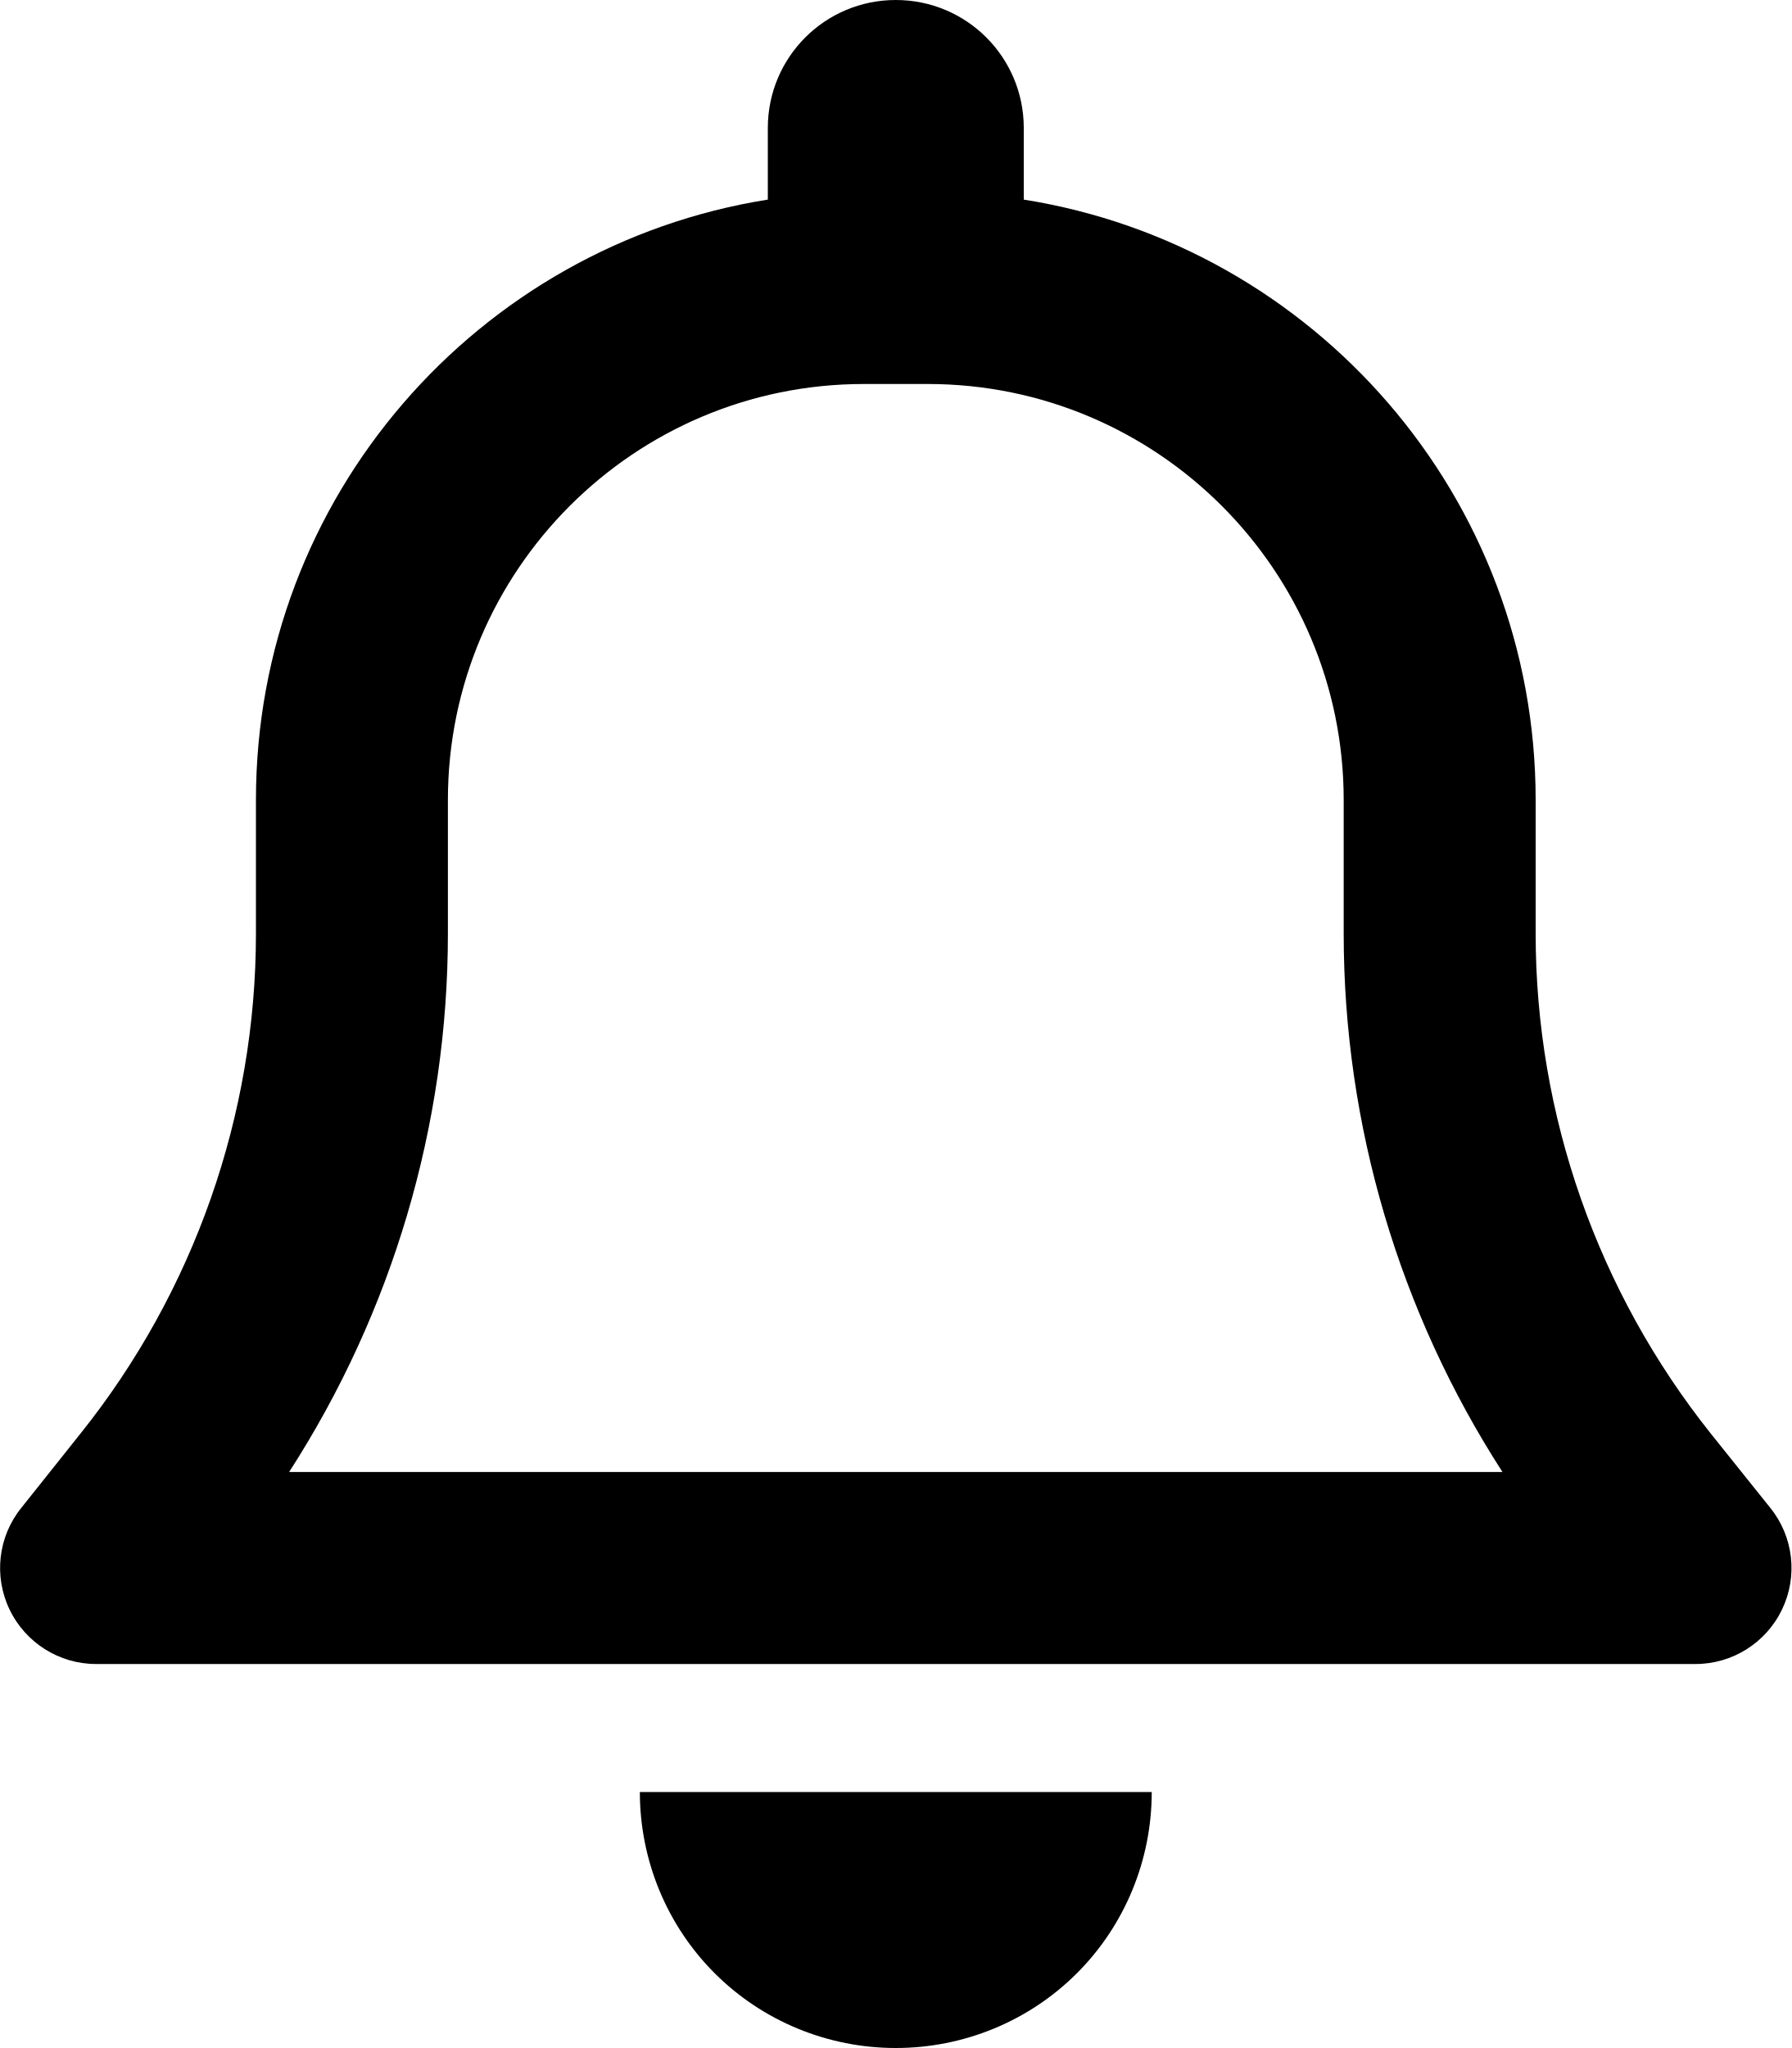
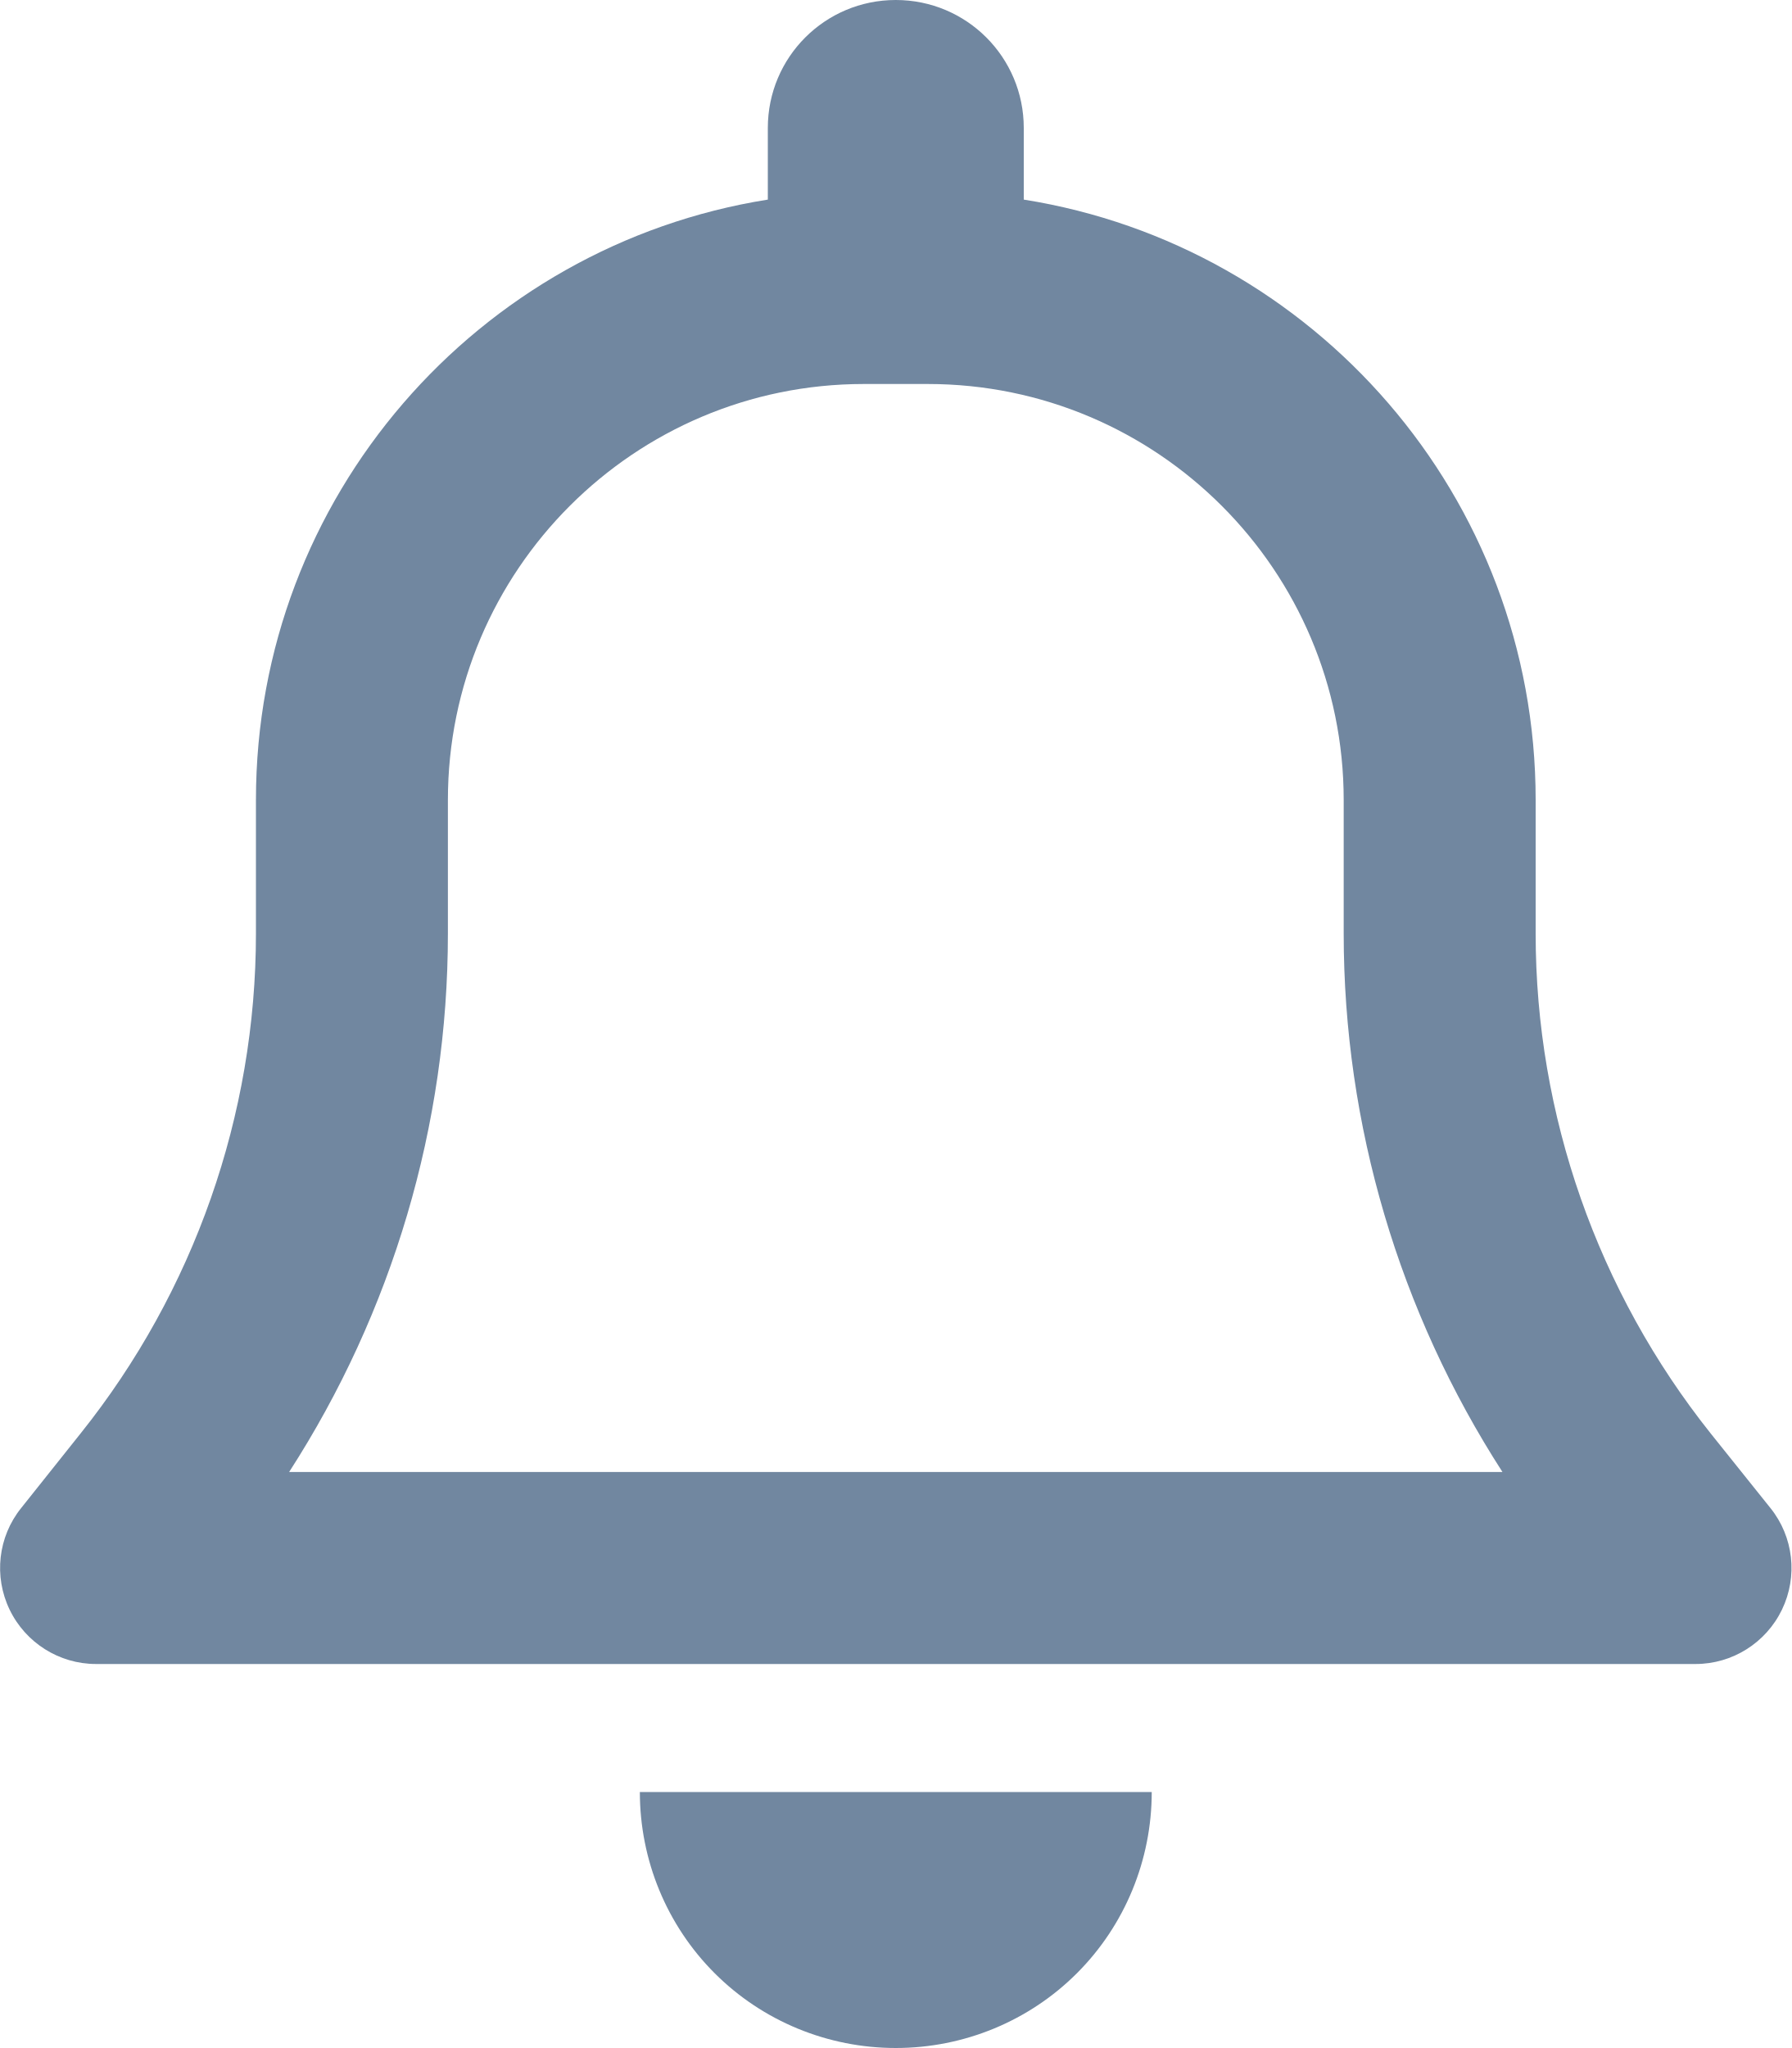
- <svg xmlns="http://www.w3.org/2000/svg" viewBox="0 0 448 512">
+ <svg xmlns="http://www.w3.org/2000/svg" viewBox="0 0 448 512" fill="#7187A0">
  <path d="M224 0c-17.7 0-32 14.3-32 32V49.9C119.5 61.4 64 124.2 64 200v33.4c0 45.4-15.5 89.5-43.8 124.9L5.3 377c-5.8 7.2-6.9 17.1-2.9 25.4S14.8 416 24 416H424c9.2 0 17.6-5.3 21.6-13.6s2.9-18.2-2.9-25.4l-14.9-18.6C399.5 322.9 384 278.8 384 233.4V200c0-75.8-55.5-138.6-128-150.1V32c0-17.7-14.3-32-32-32zm0 96h8c57.4 0 104 46.6 104 104v33.4c0 47.9 13.9 94.6 39.7 134.6H72.3C98.1 328 112 281.3 112 233.4V200c0-57.4 46.6-104 104-104h8zm64 352H224 160c0 17 6.7 33.3 18.7 45.3s28.3 18.7 45.3 18.7s33.3-6.7 45.3-18.7s18.7-28.3 18.7-45.3z" />
</svg>
